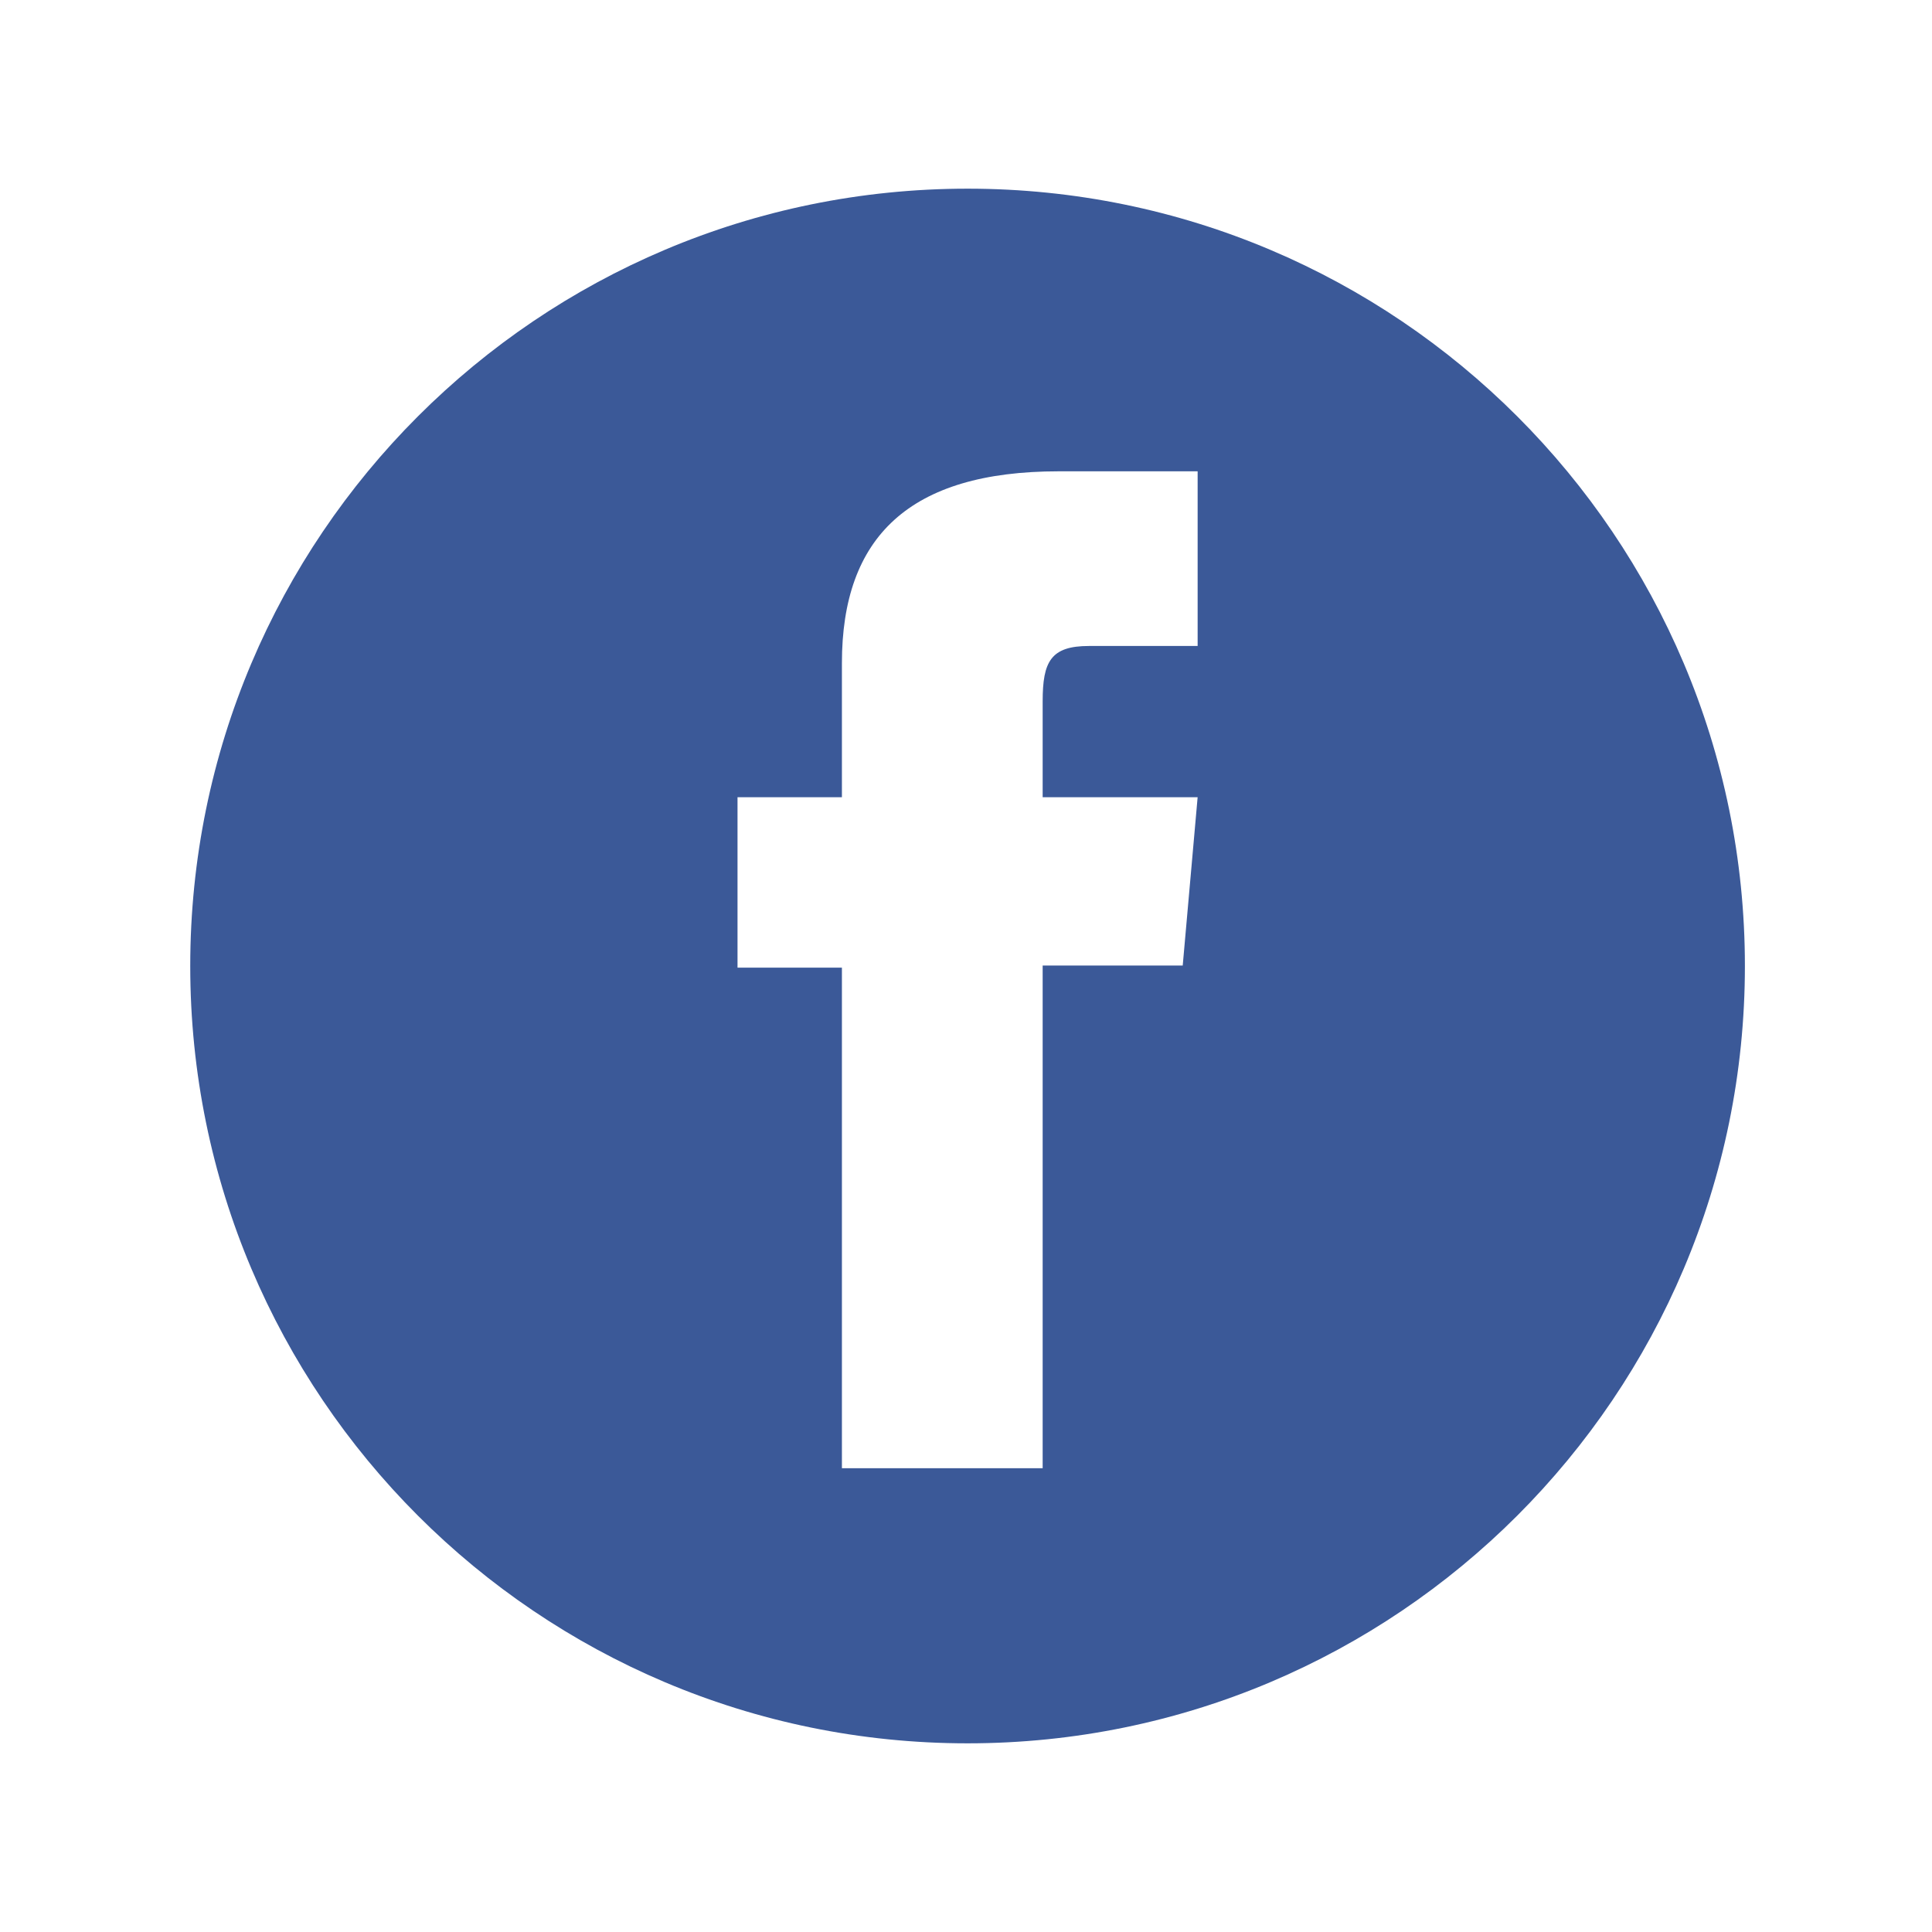
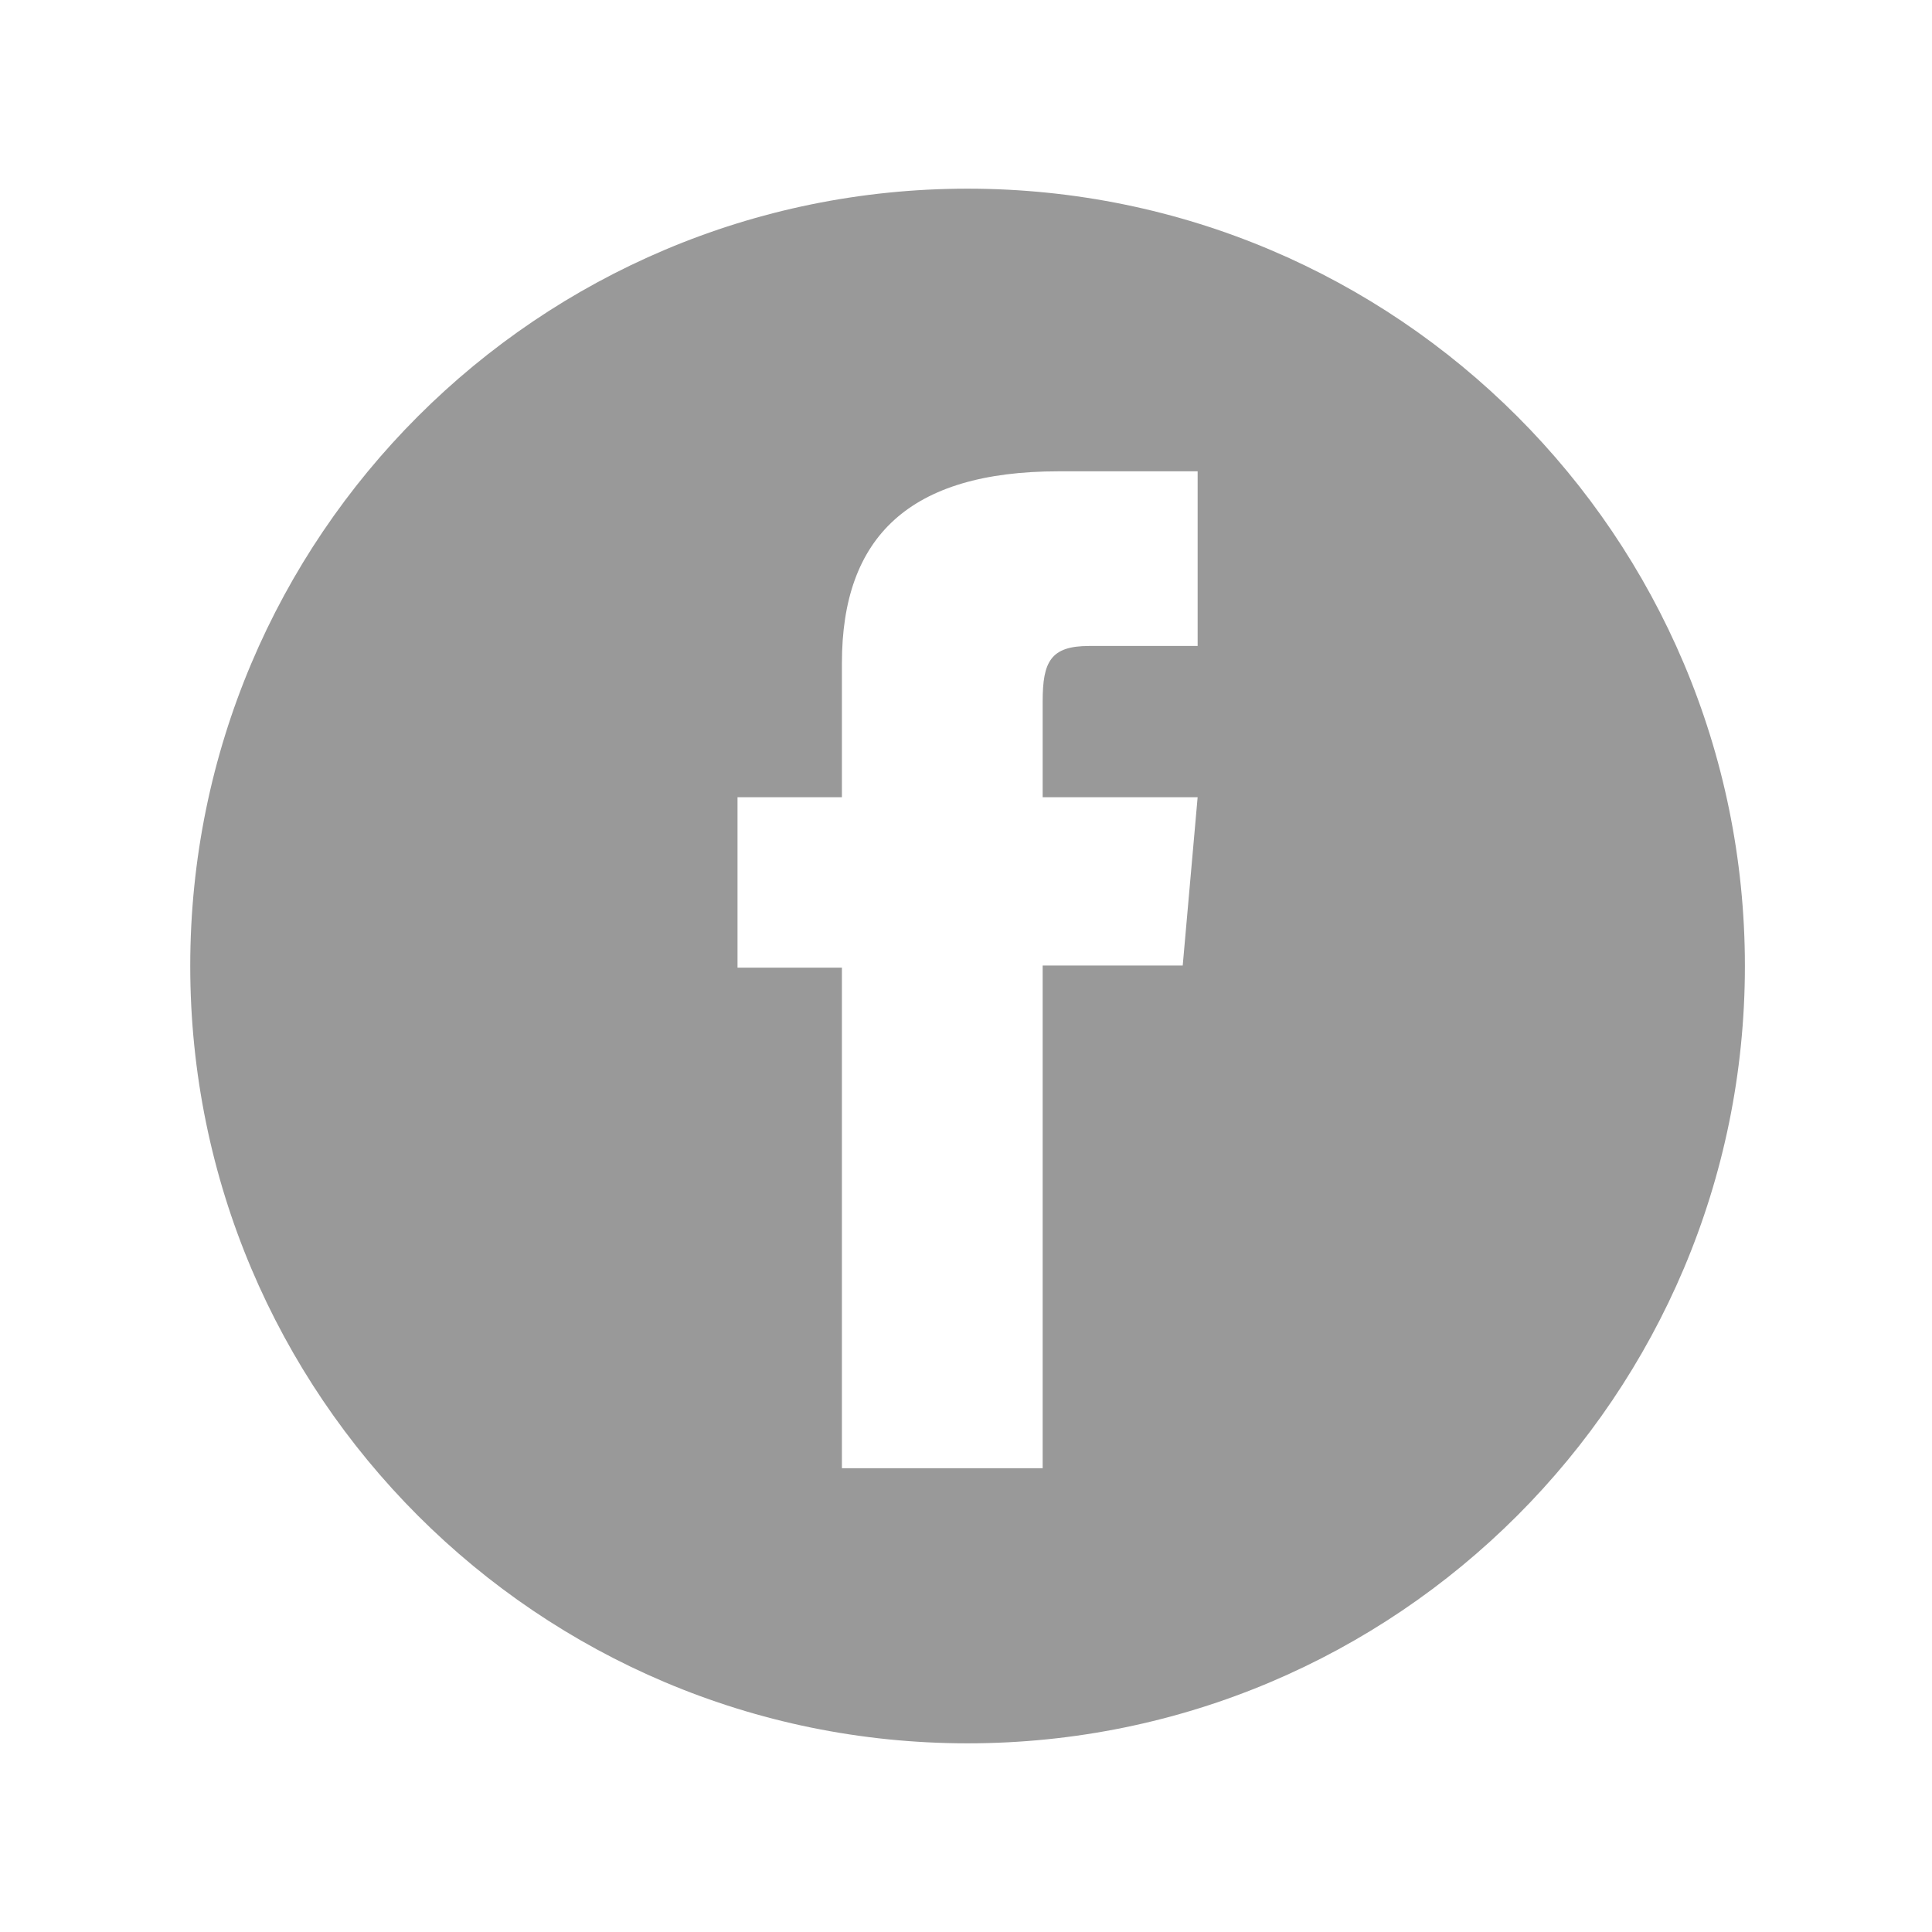
- <svg xmlns="http://www.w3.org/2000/svg" width="512" height="512" viewBox="0 0 512 512">
-   <path fill="#3b5998" d="M256.417 50c-113.771 0-206 92.229-206 206s92.229 206 206 206 206-92.229 206-206-92.229-206-206-206zm60.968 121.192h-28.789c-10.162 0-12.28 4.163-12.28 14.678v25.404h41.069l-3.951 44.596h-37.118v133.227h-53.2V256.435H195.45v-45.16h27.666V175.71c0-33.379 17.849-50.807 57.437-50.807h36.833v46.289z" />
+ <svg xmlns="http://www.w3.org/2000/svg" width="512" height="512" viewBox="0 0 512 512" version="1.1" id="svg4">
+   <defs id="defs8" />
+   <path fill="#3b5998" d="M256.417 50c-113.771 0-206 92.229-206 206s92.229 206 206 206 206-92.229 206-206-92.229-206-206-206zm60.968 121.192h-28.789c-10.162 0-12.28 4.163-12.28 14.678v25.404h41.069l-3.951 44.596h-37.118v133.227h-53.2V256.435H195.45v-45.16h27.666V175.71c0-33.379 17.849-50.807 57.437-50.807h36.833v46.289z" id="path2" style="fill:#999999" />
</svg>
